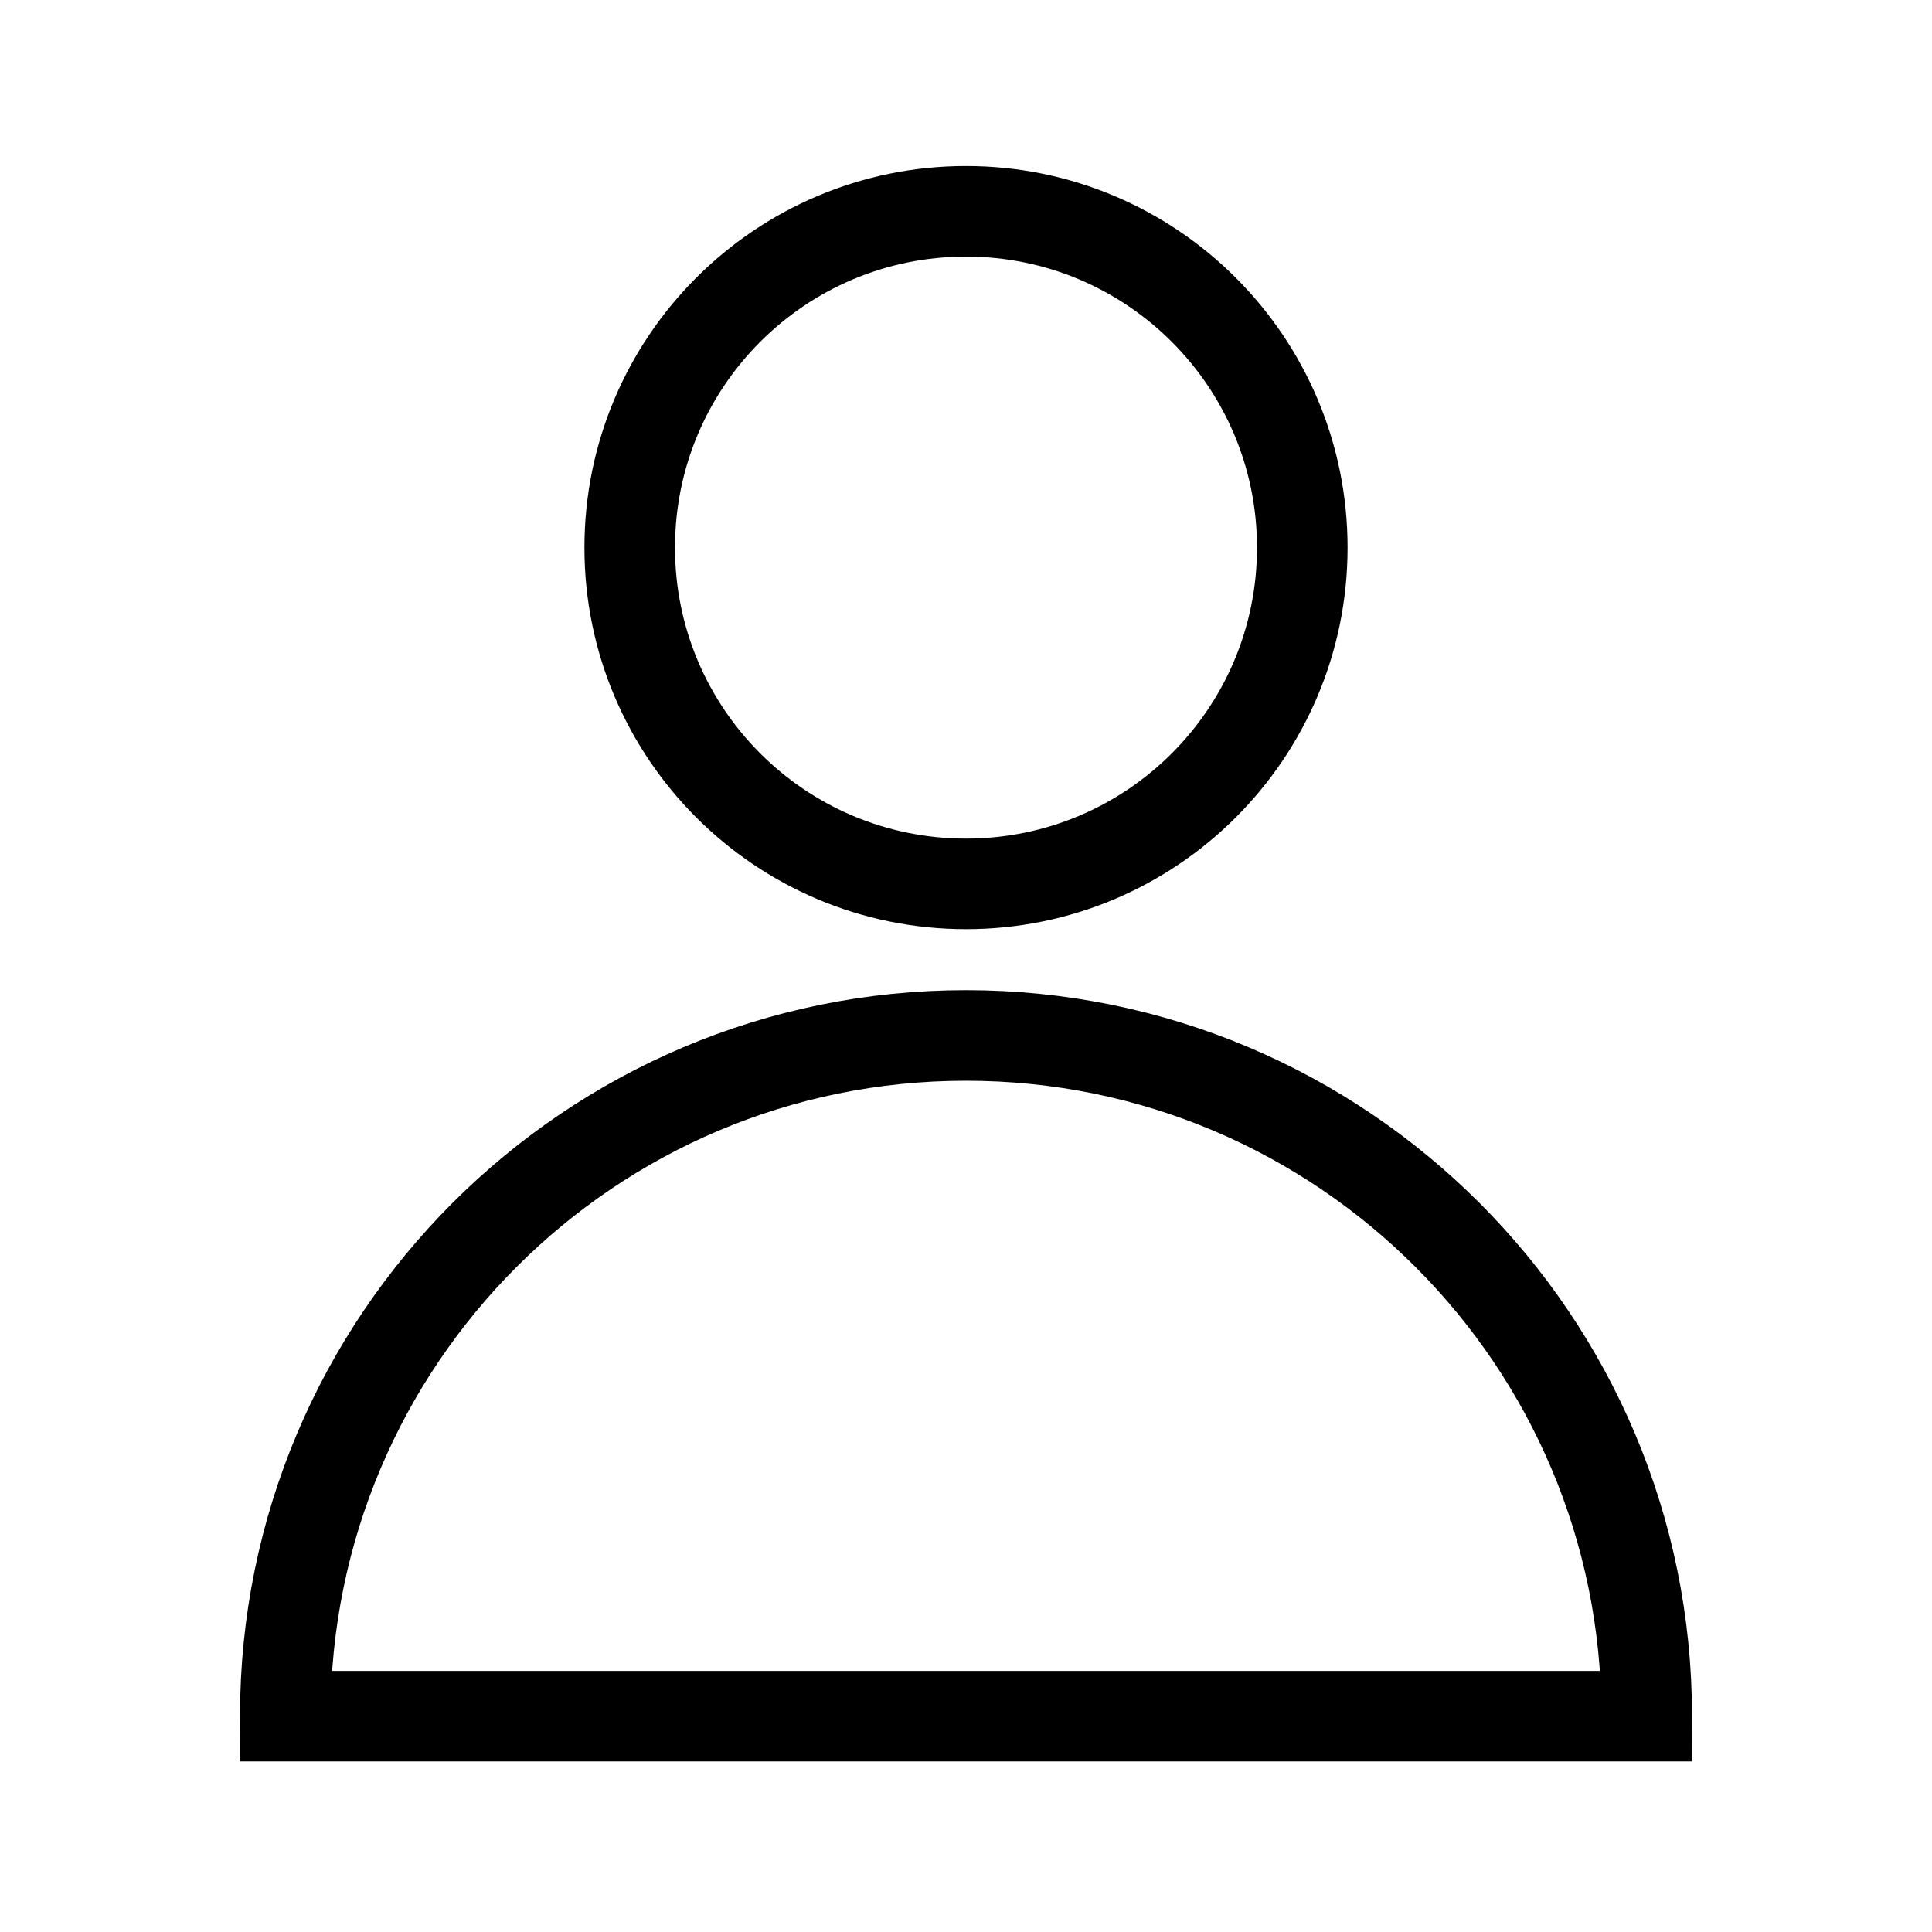
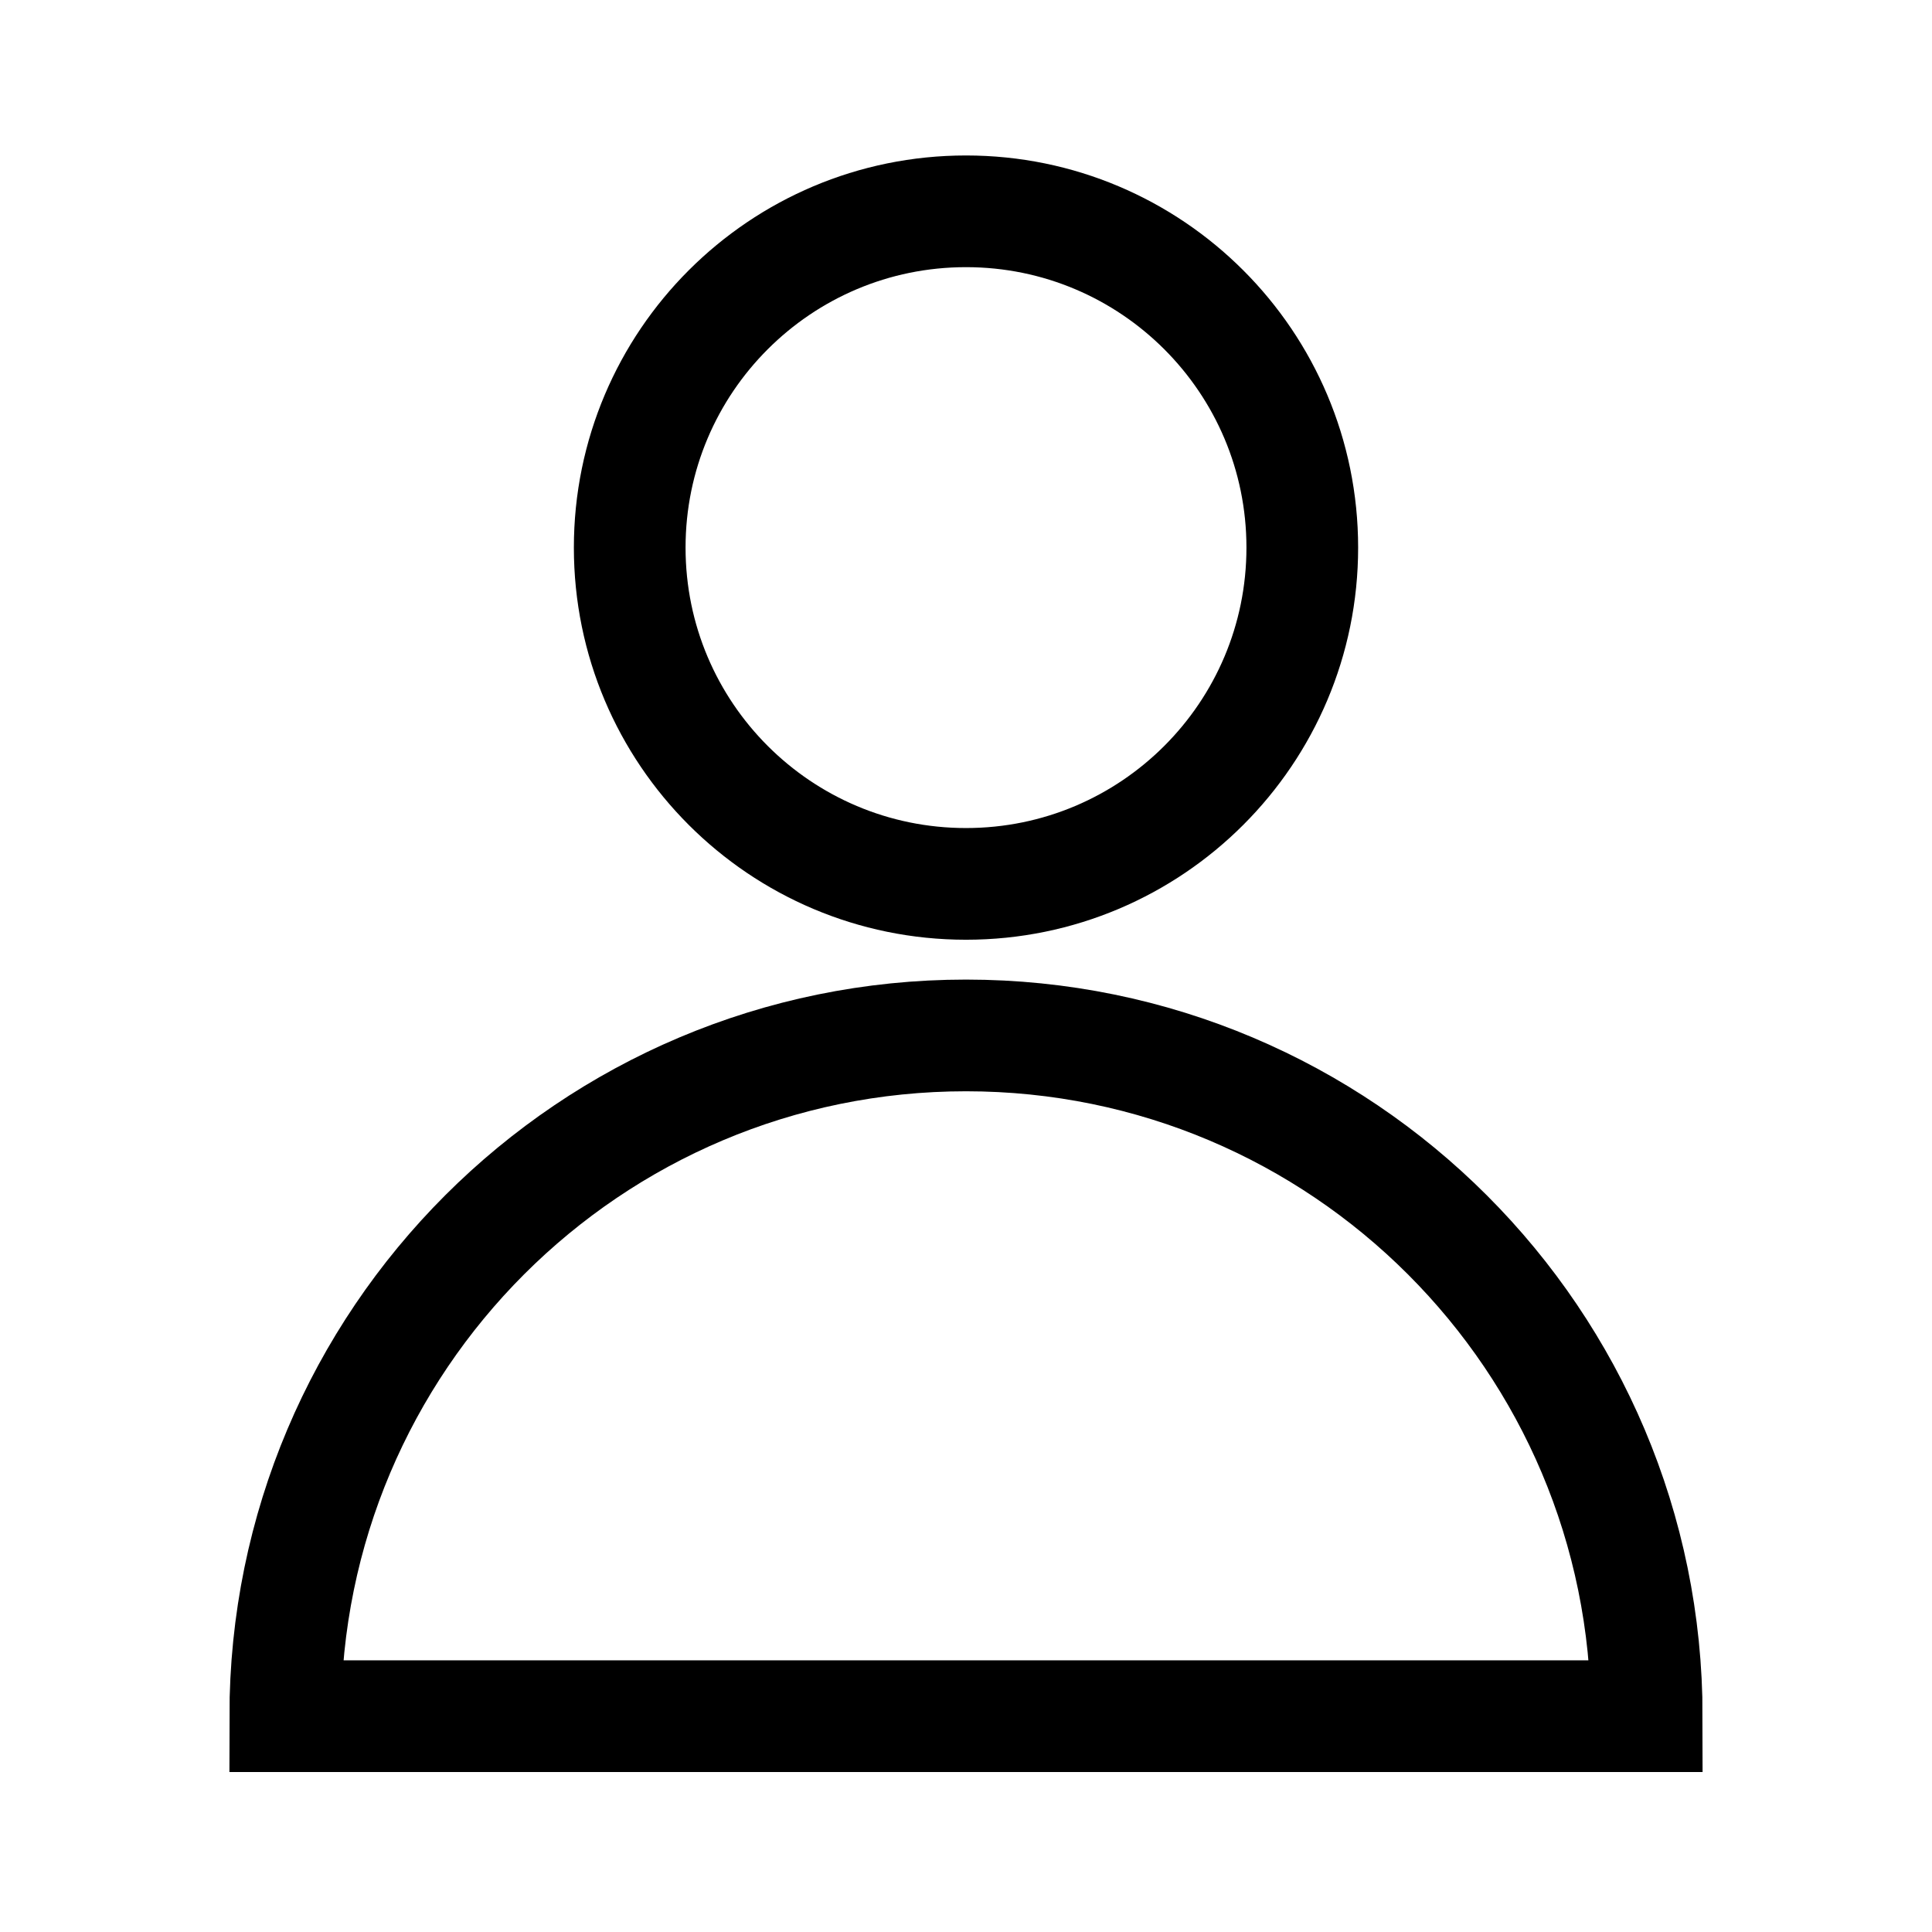
- <svg xmlns="http://www.w3.org/2000/svg" width="800px" height="800px" viewBox="0 0 64 64" stroke-width="3" stroke="#000000" fill="none">
+ <svg xmlns="http://www.w3.org/2000/svg" width="800px" height="800px" viewBox="0 0 64 64" stroke-width="3.7" stroke="#000000" fill="none">
  <circle cx="32" cy="18.14" r="11.14" />
  <path d="M54.55,56.85A22.55,22.55,0,0,0,32,34.3h0A22.55,22.55,0,0,0,9.45,56.85Z" />
</svg>
